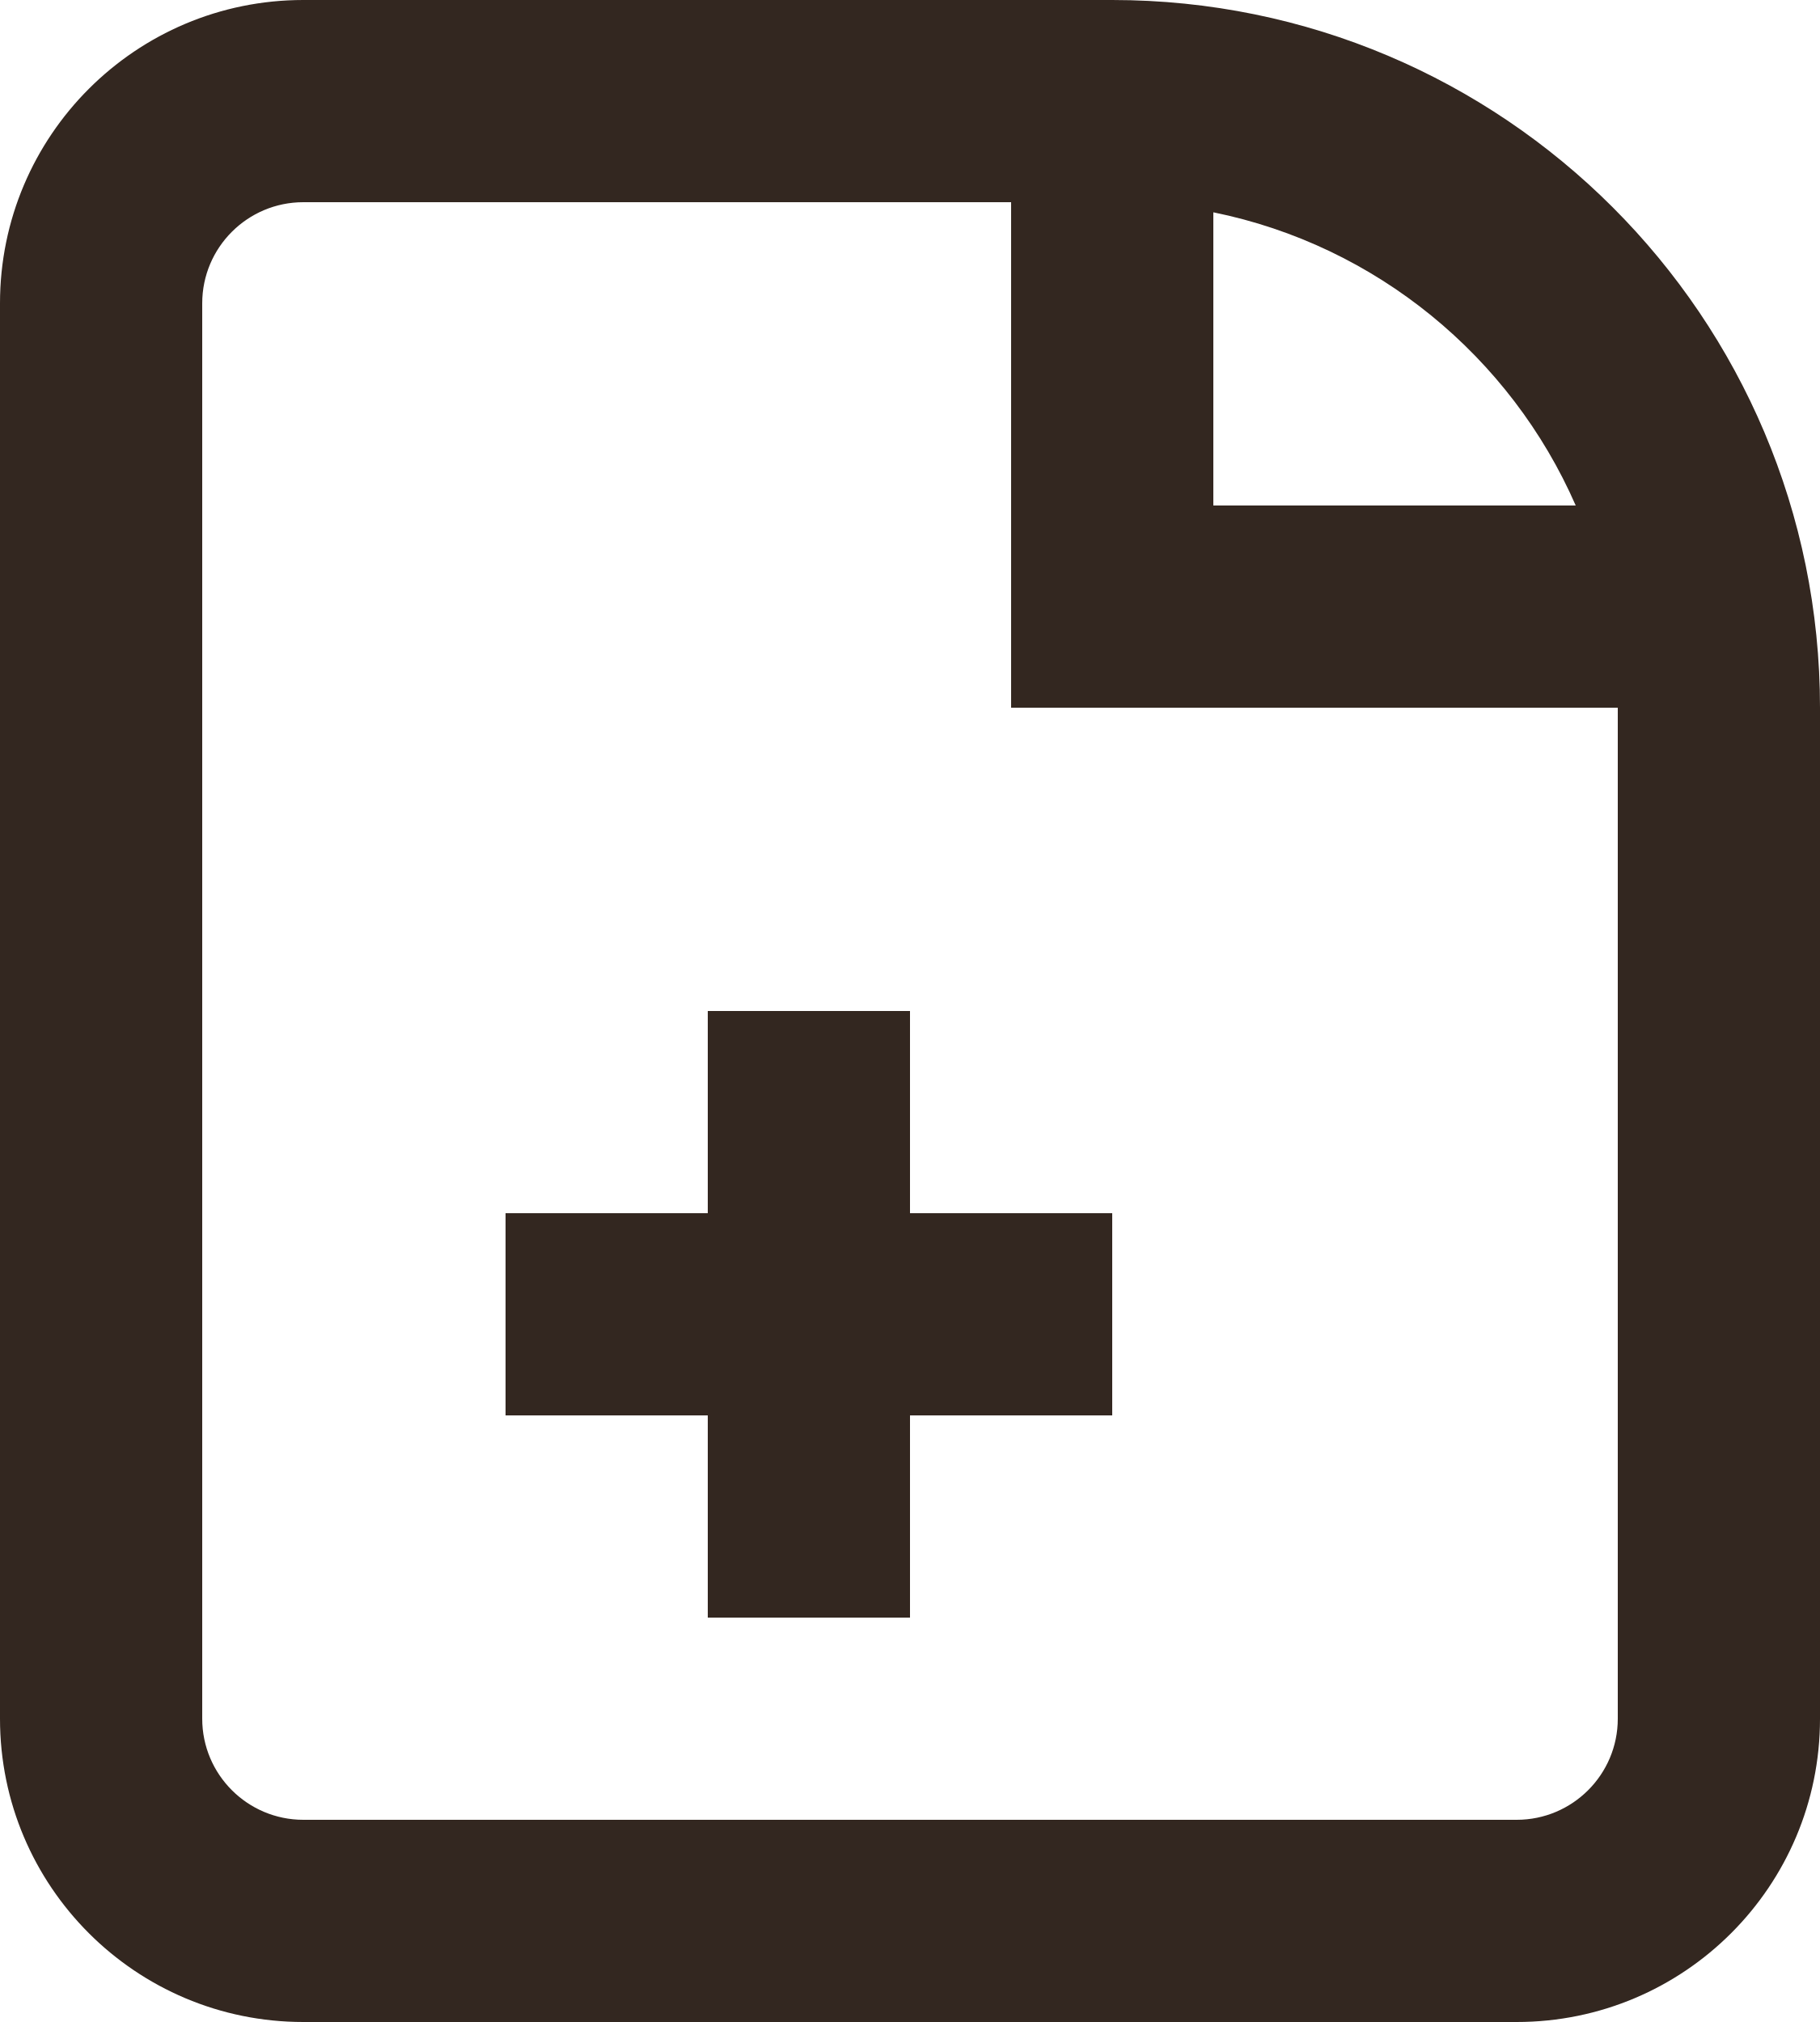
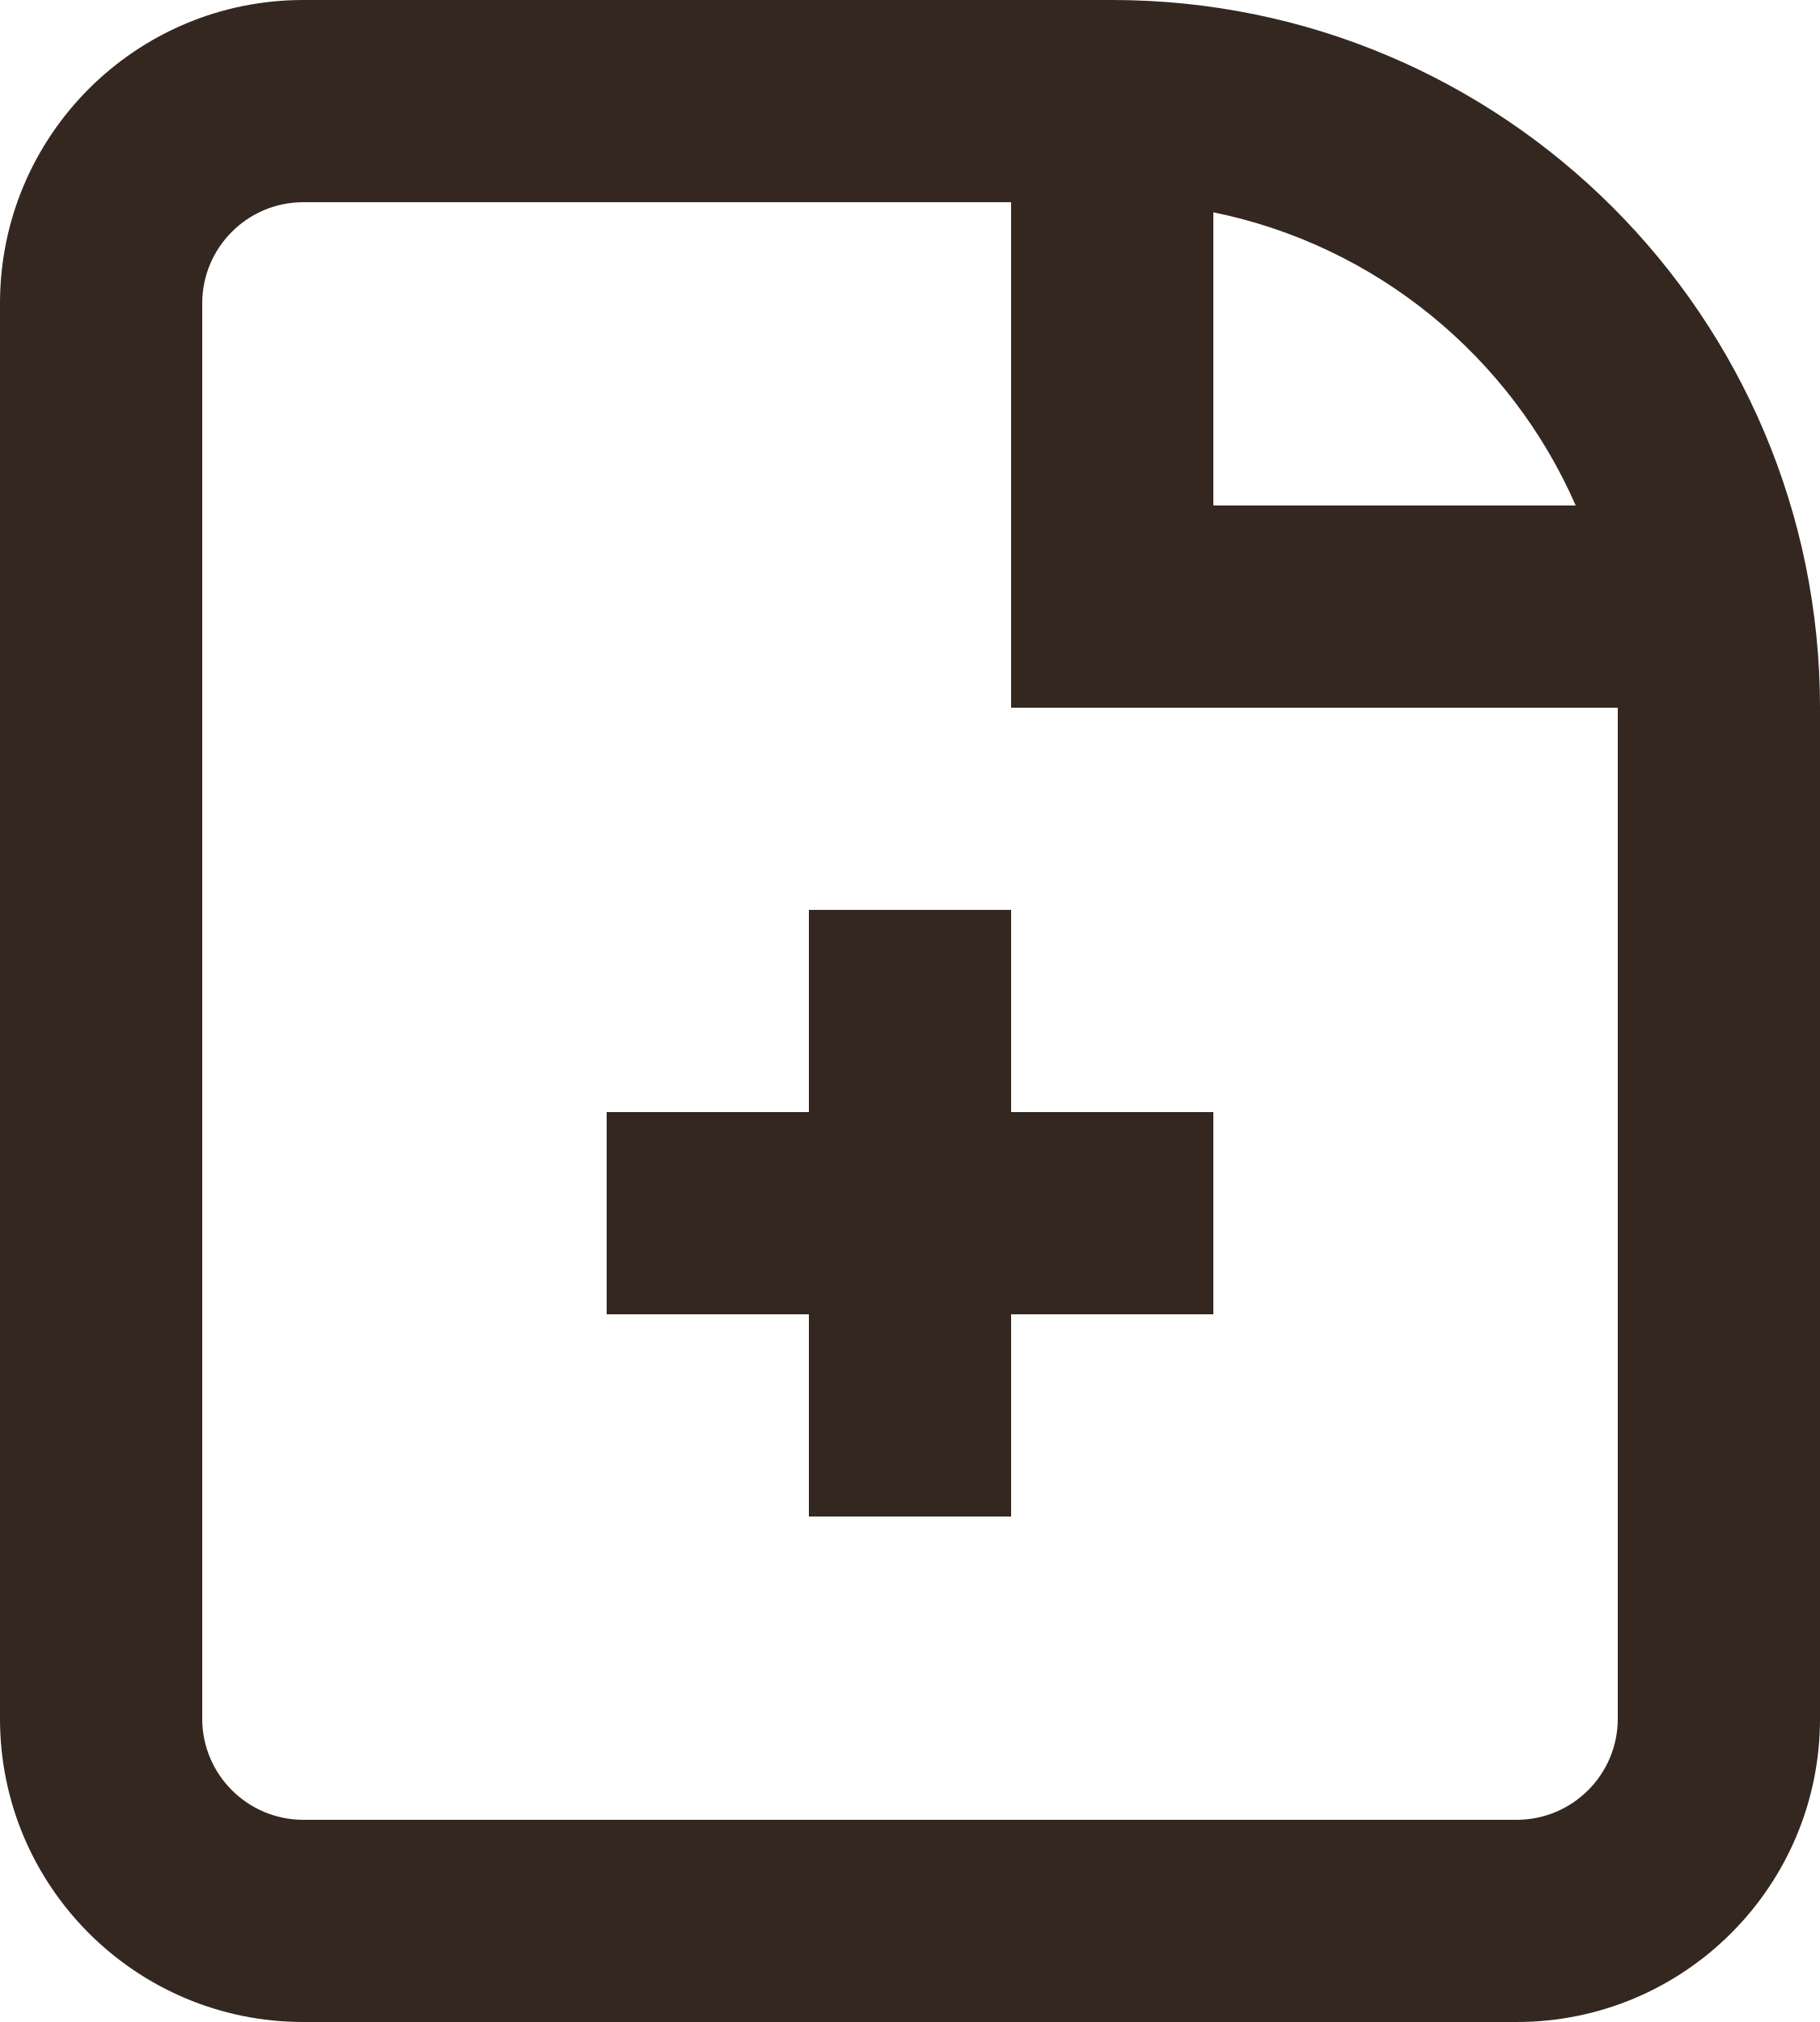
<svg xmlns="http://www.w3.org/2000/svg" width="18" height="20" viewBox="0 0 18 20" fill="none">
-   <path d="M7 16V14H5V12H7V10H9V12H11V14H9V16H7Z" fill="#332720" />
+   <path d="M8 15V13H6V11H8V9H10V11H12V13H10V15H8Z" fill="#332720" />
  <path fill-rule="evenodd" clip-rule="evenodd" d="M3 0C1.343 0 0 1.343 0 3V17C0 18.657 1.343 20 3 20H15C16.657 20 18 18.657 18 17V7C18 3.134 14.866 0 11 0H3ZM3 2H10V7H16V17C16 17.552 15.552 18 15 18H3C2.448 18 2 17.552 2 17V3C2 2.448 2.448 2 3 2ZM12 2.1C13.611 2.427 14.941 3.529 15.584 5H12V2.1Z" fill="#332720" />
</svg>
